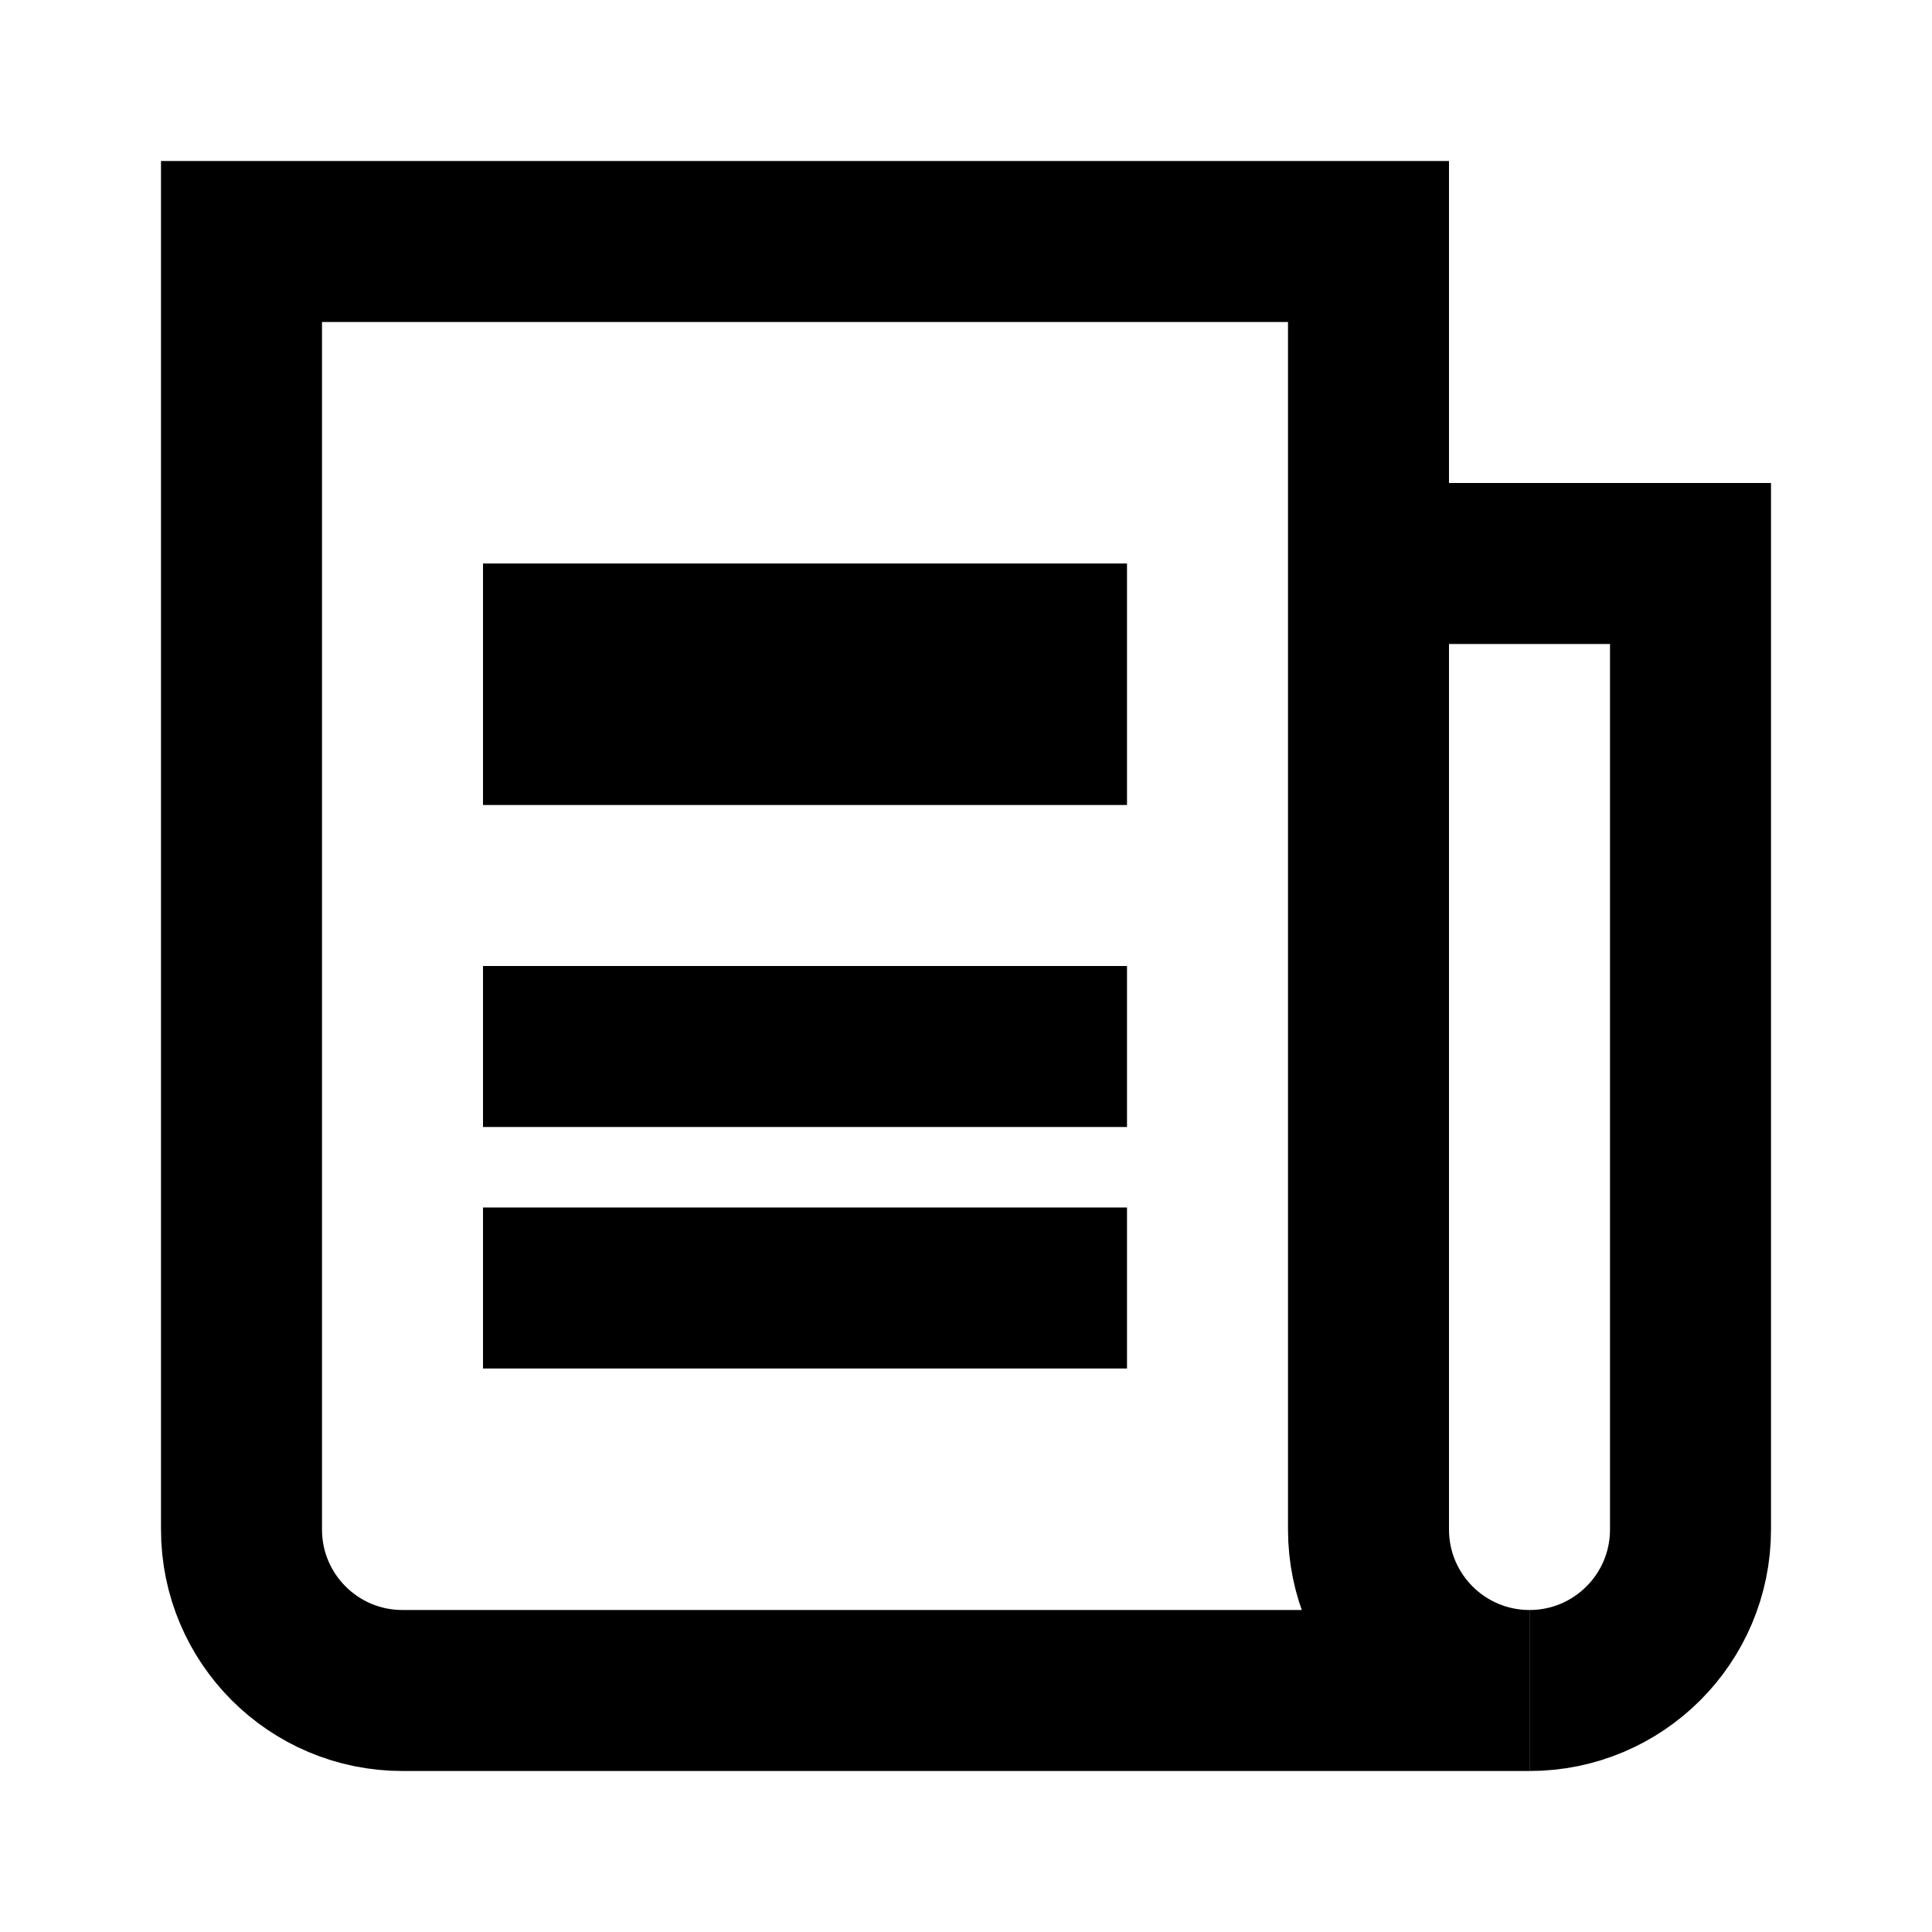
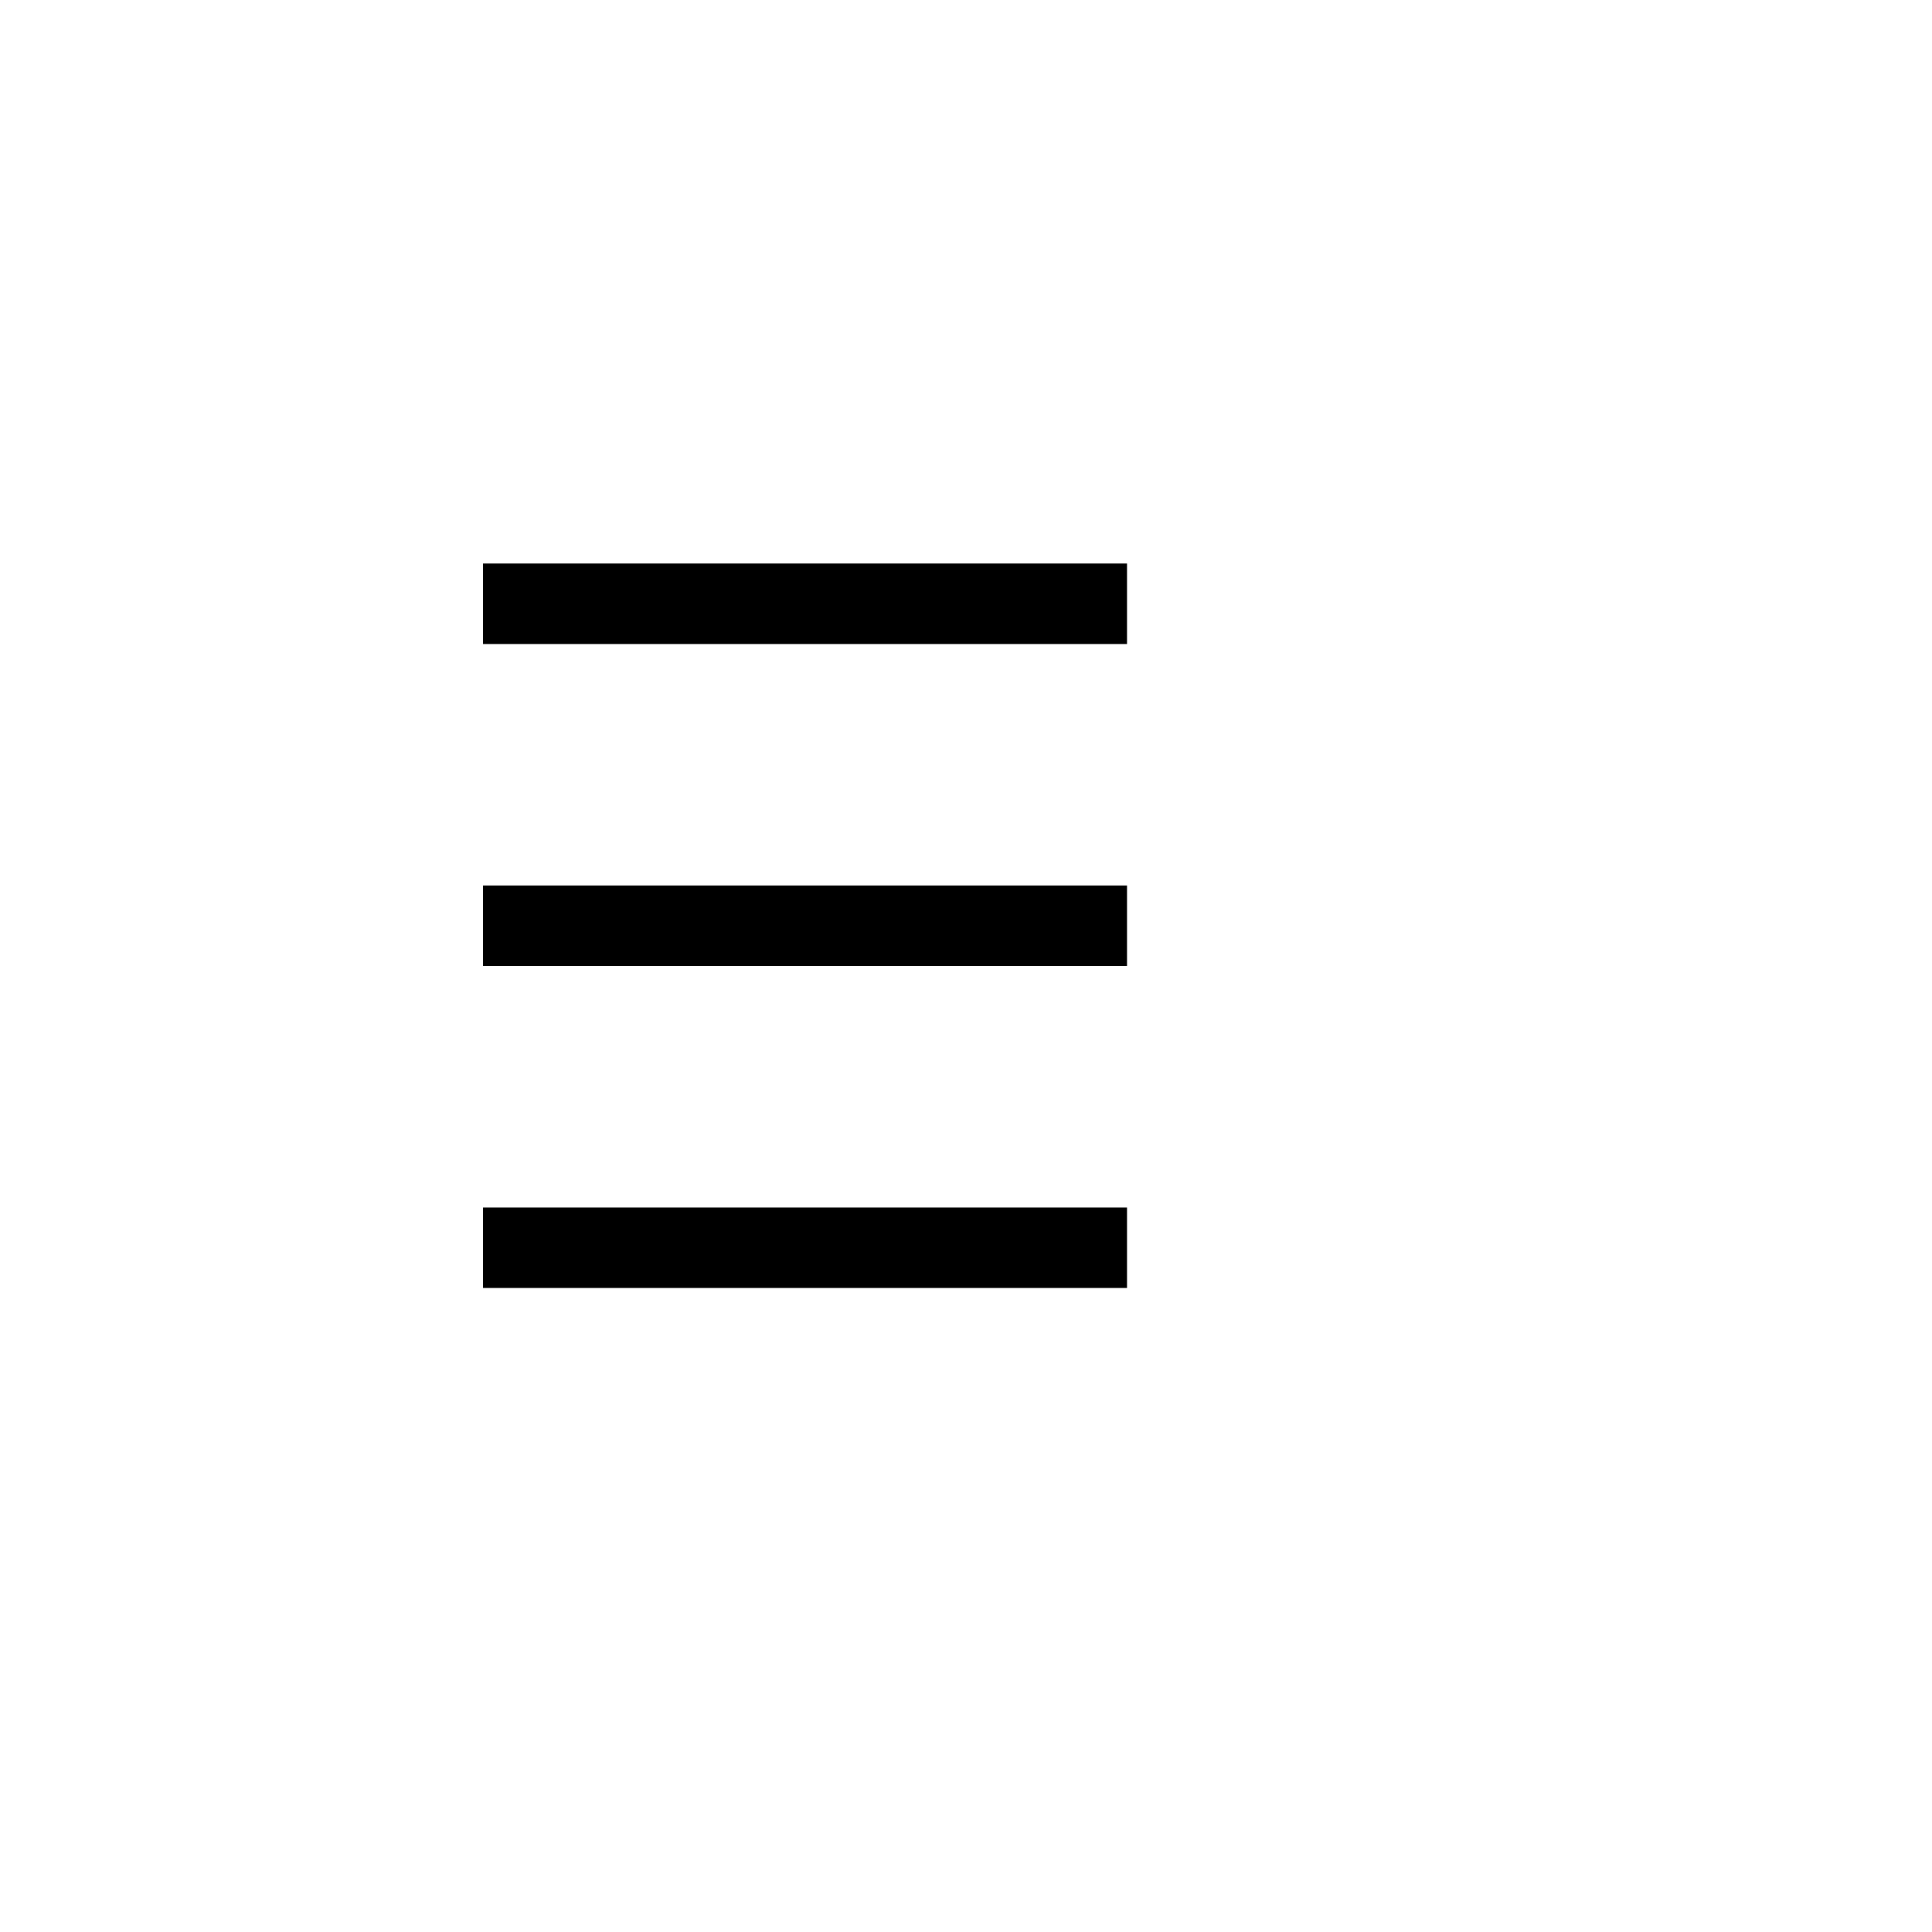
<svg xmlns="http://www.w3.org/2000/svg" version="1.1" id="Layer_1" x="0px" y="0px" viewBox="0 0 24 24" style="enable-background:new 0 0 24 24;" xml:space="preserve" width="40px" height="40px">
-   <path style="fill:none;stroke:#000000;stroke-width:2;stroke-miterlimit:10;" d="M17,19V3H3v16c0,1.105,0.895,2,2,2h14  C17.895,21,17,20.105,17,19z" />
-   <path style="fill:none;stroke:#000000;stroke-width:2;stroke-miterlimit:10;" d="M17,7h4v12c0,1.105-0.895,2-2,2" />
-   <rect x="6" y="7" width="8" height="3" />
-   <rect x="6" y="12" width="8" height="2" />
-   <rect x="6" y="15" width="8" height="2" />
+   <path style="fill:none;stroke-width:2;stroke-miterlimit:10;" d="M17,19V3H3v16c0,1.105,0.895,2,2,2h14  C17.895,21,17,20.105,17,19z" />
+   <path style="fill:none;stroke-width:2;stroke-miterlimit:10;" d="M17,7h4v12c0,1.105-0.895,2-2,2" />
+   <rect x="6" y="7" width="8" height="1" />
+   <rect x="6" y="11" width="8" height="1" />
+   <rect x="6" y="15" width="8" height="1" />
</svg>
